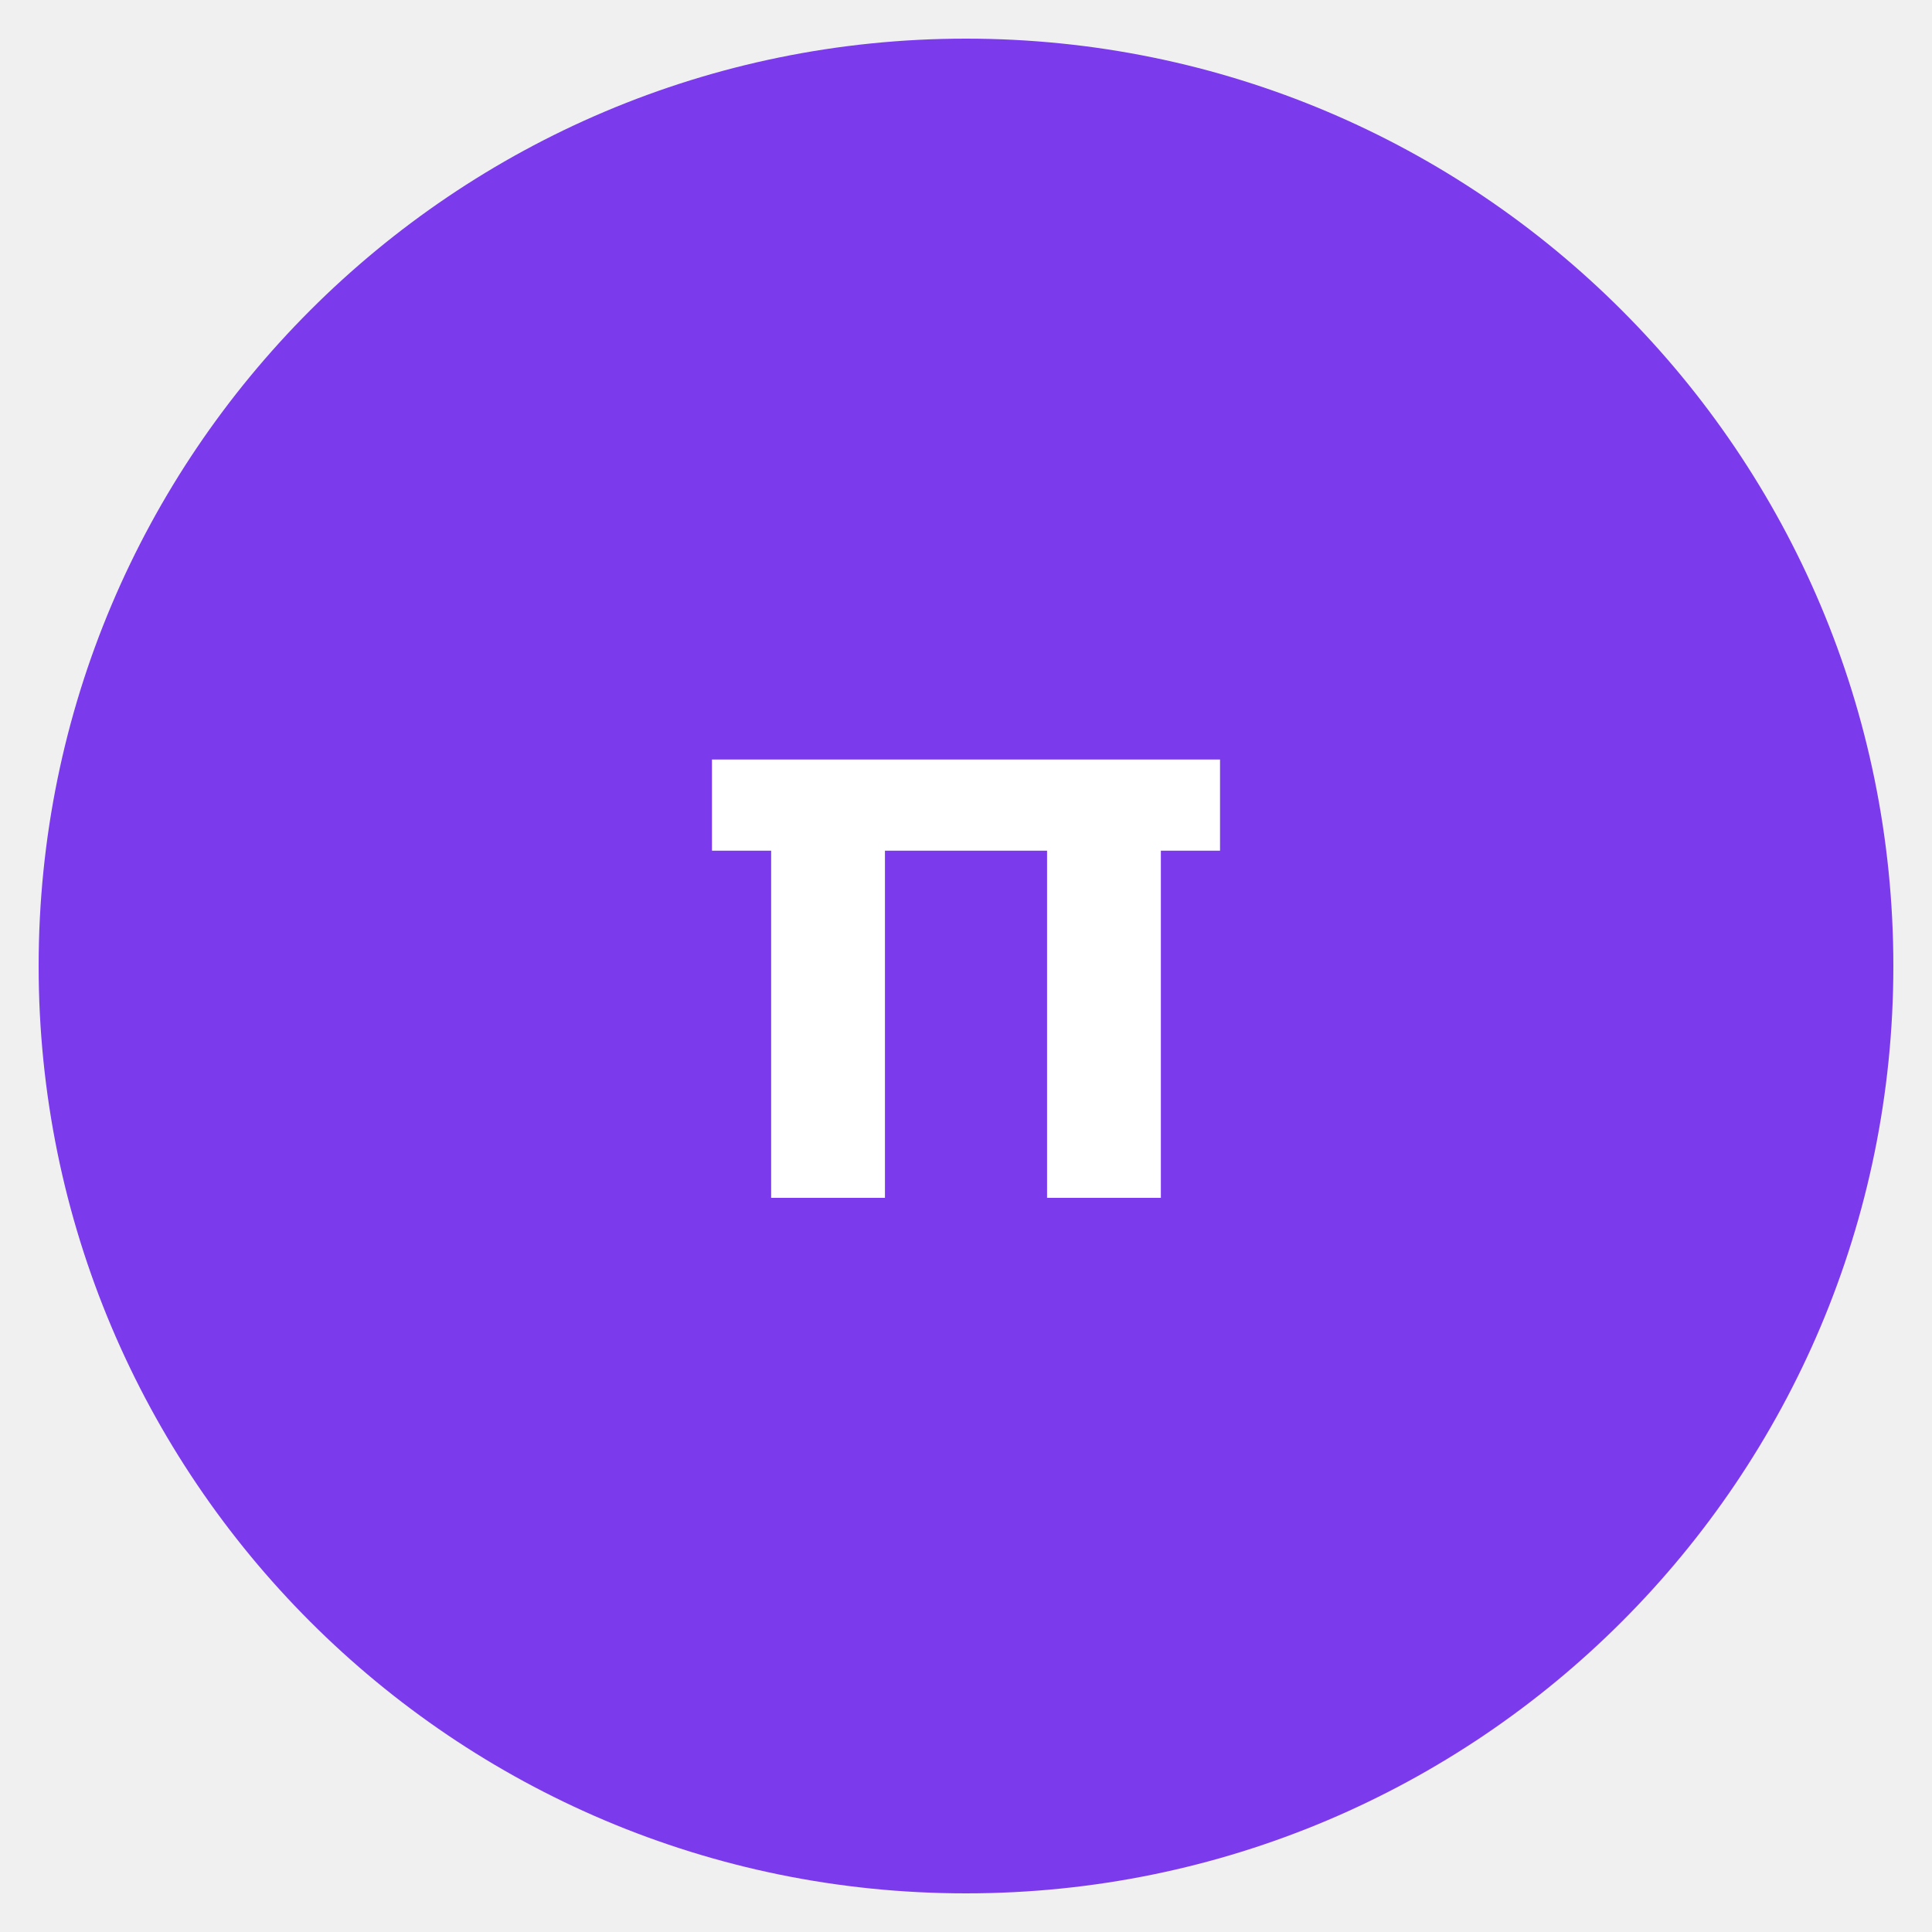
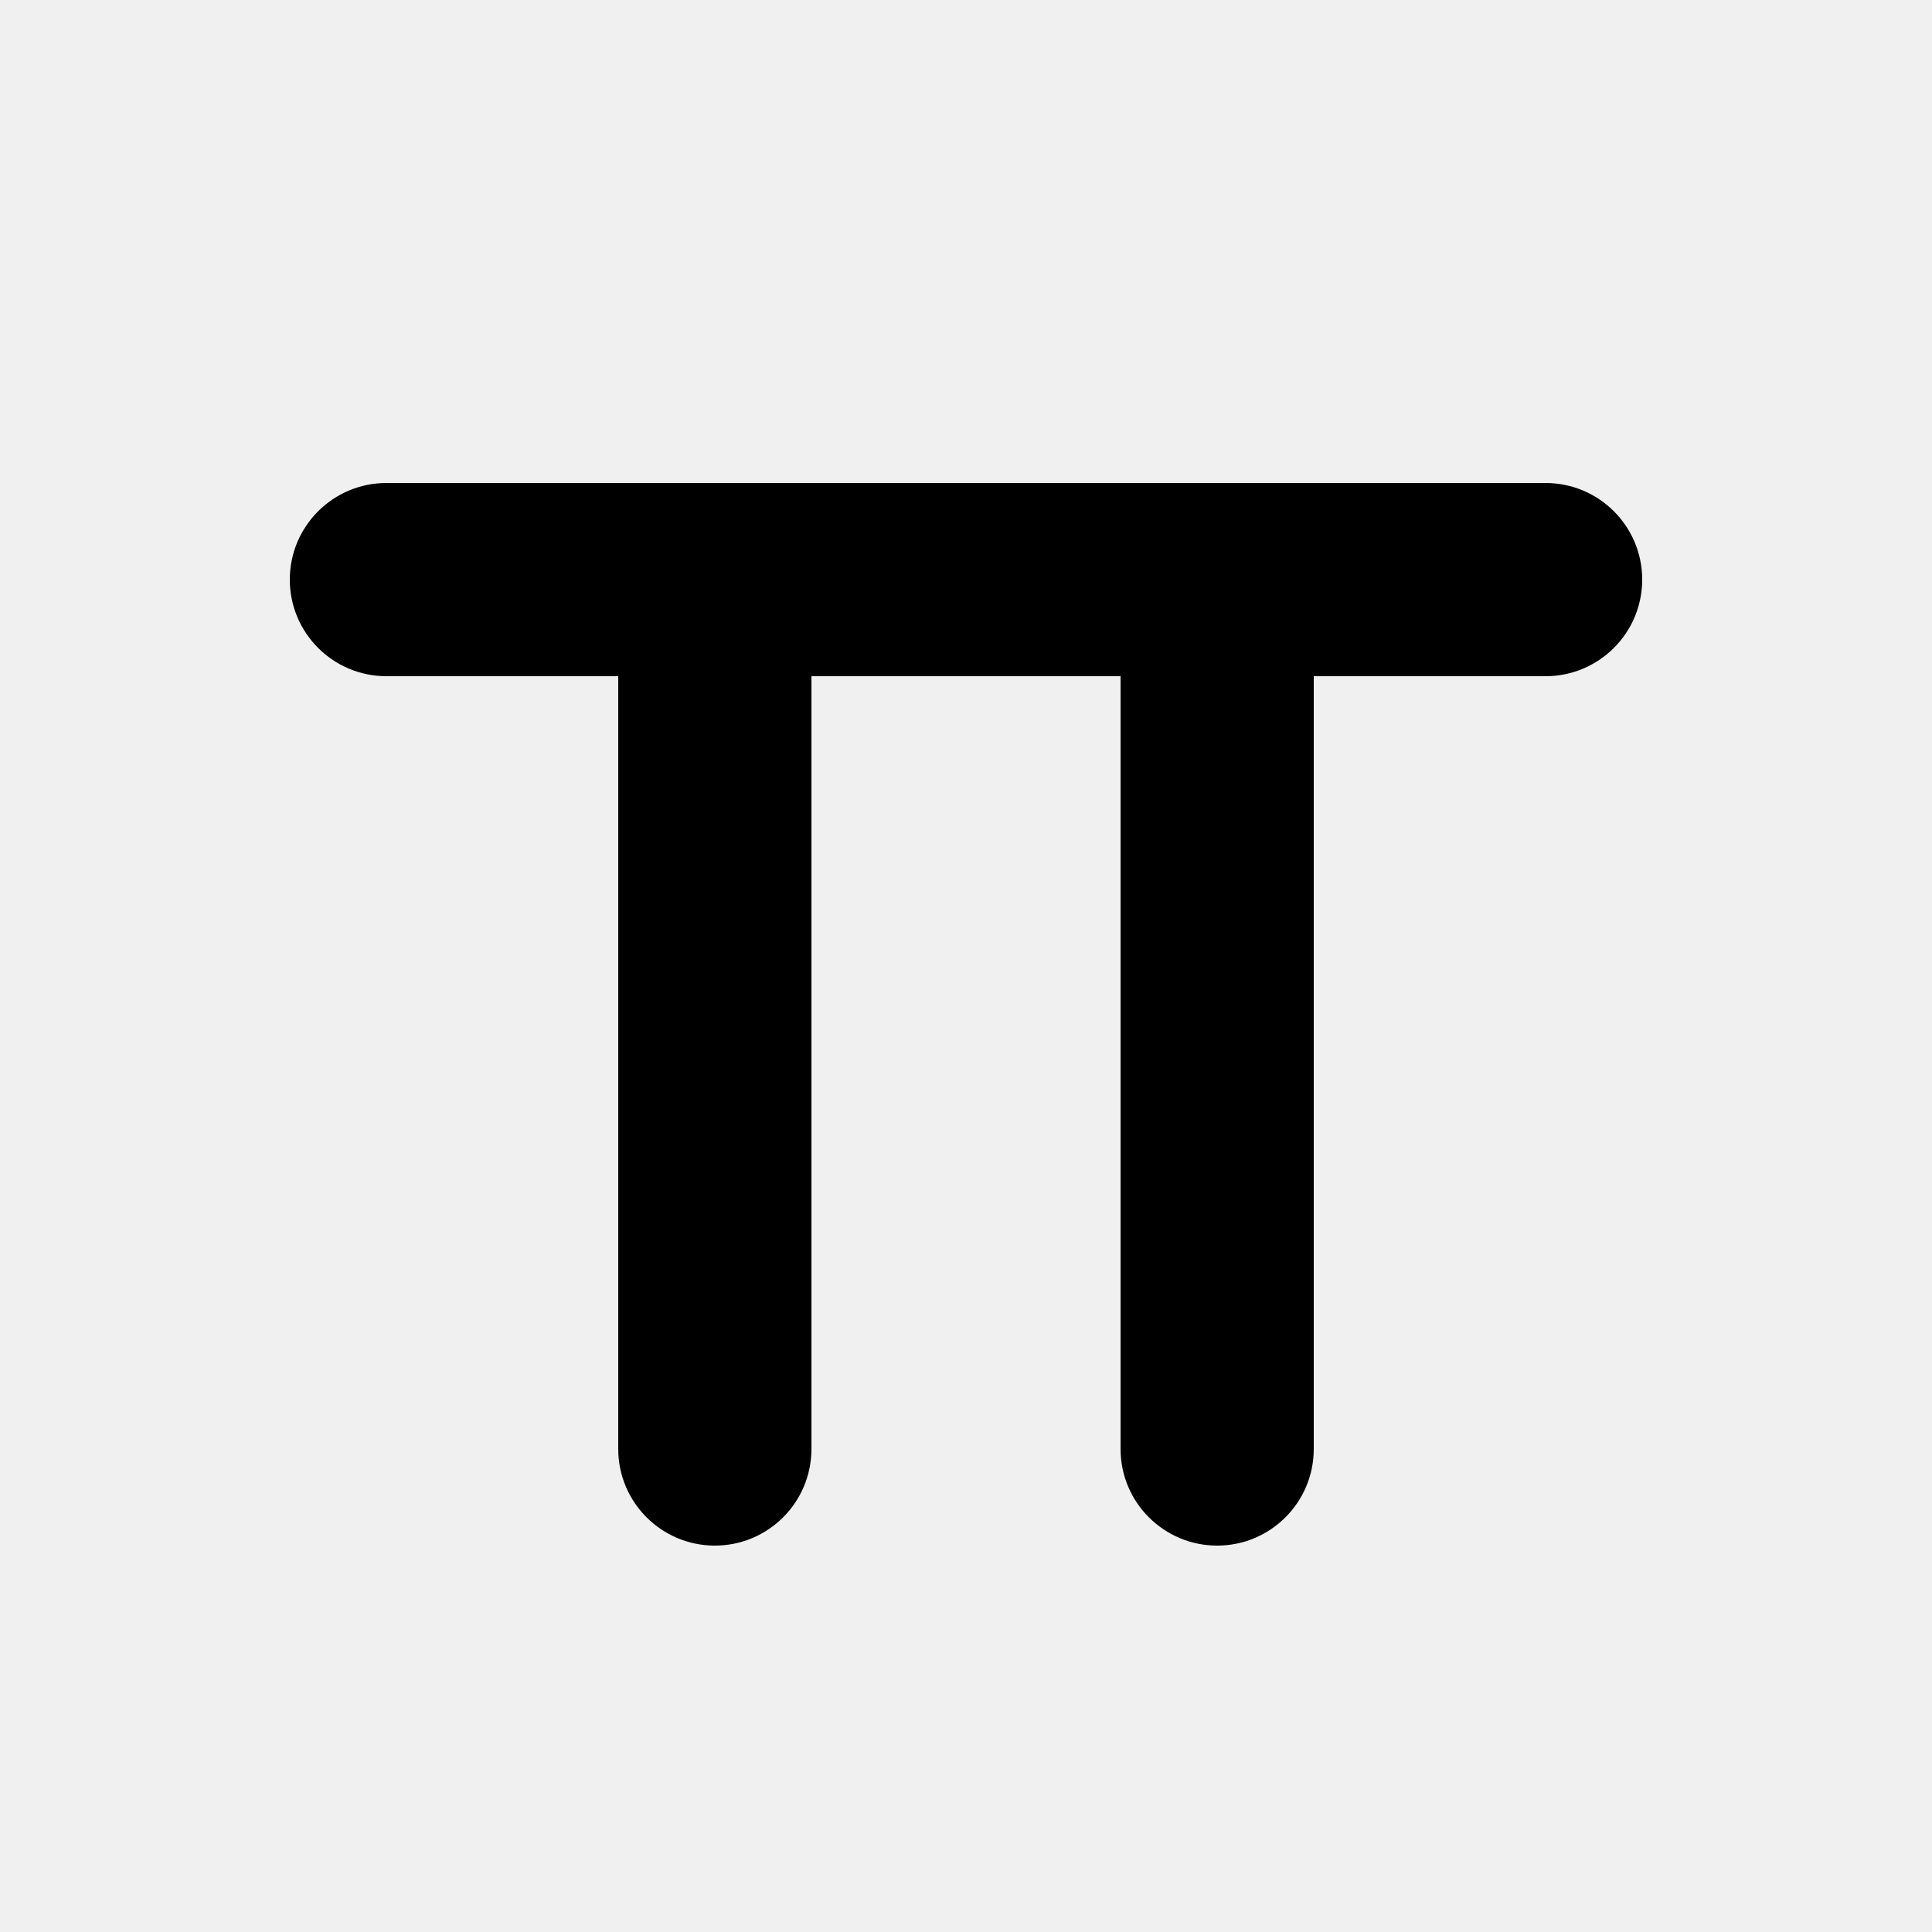
<svg xmlns="http://www.w3.org/2000/svg" width="100" height="100" viewBox="0 0 100 100" fill="none">
-   <circle cx="50" cy="50" r="48" fill="#7C3AED" />
-   <text x="50" y="62" text-anchor="middle" font-family="Helvetica, Arial, sans-serif" font-size="42" font-weight="700" fill="white">π</text>
+   <path d="M20 25H80C82.761 25 85 27.239 85 30C85 32.761 82.761 35 80 35H68V75C68 77.761 65.761 80 63 80C60.239 80 58 77.761 58 75V35H42V75C42 77.761 39.761 80 37 80C34.239 80 32 77.761 32 75V35H20C17.239 35 15 32.761 15 30C15 27.239 17.239 25 20 25Z" fill="currentColor" />
</svg>
